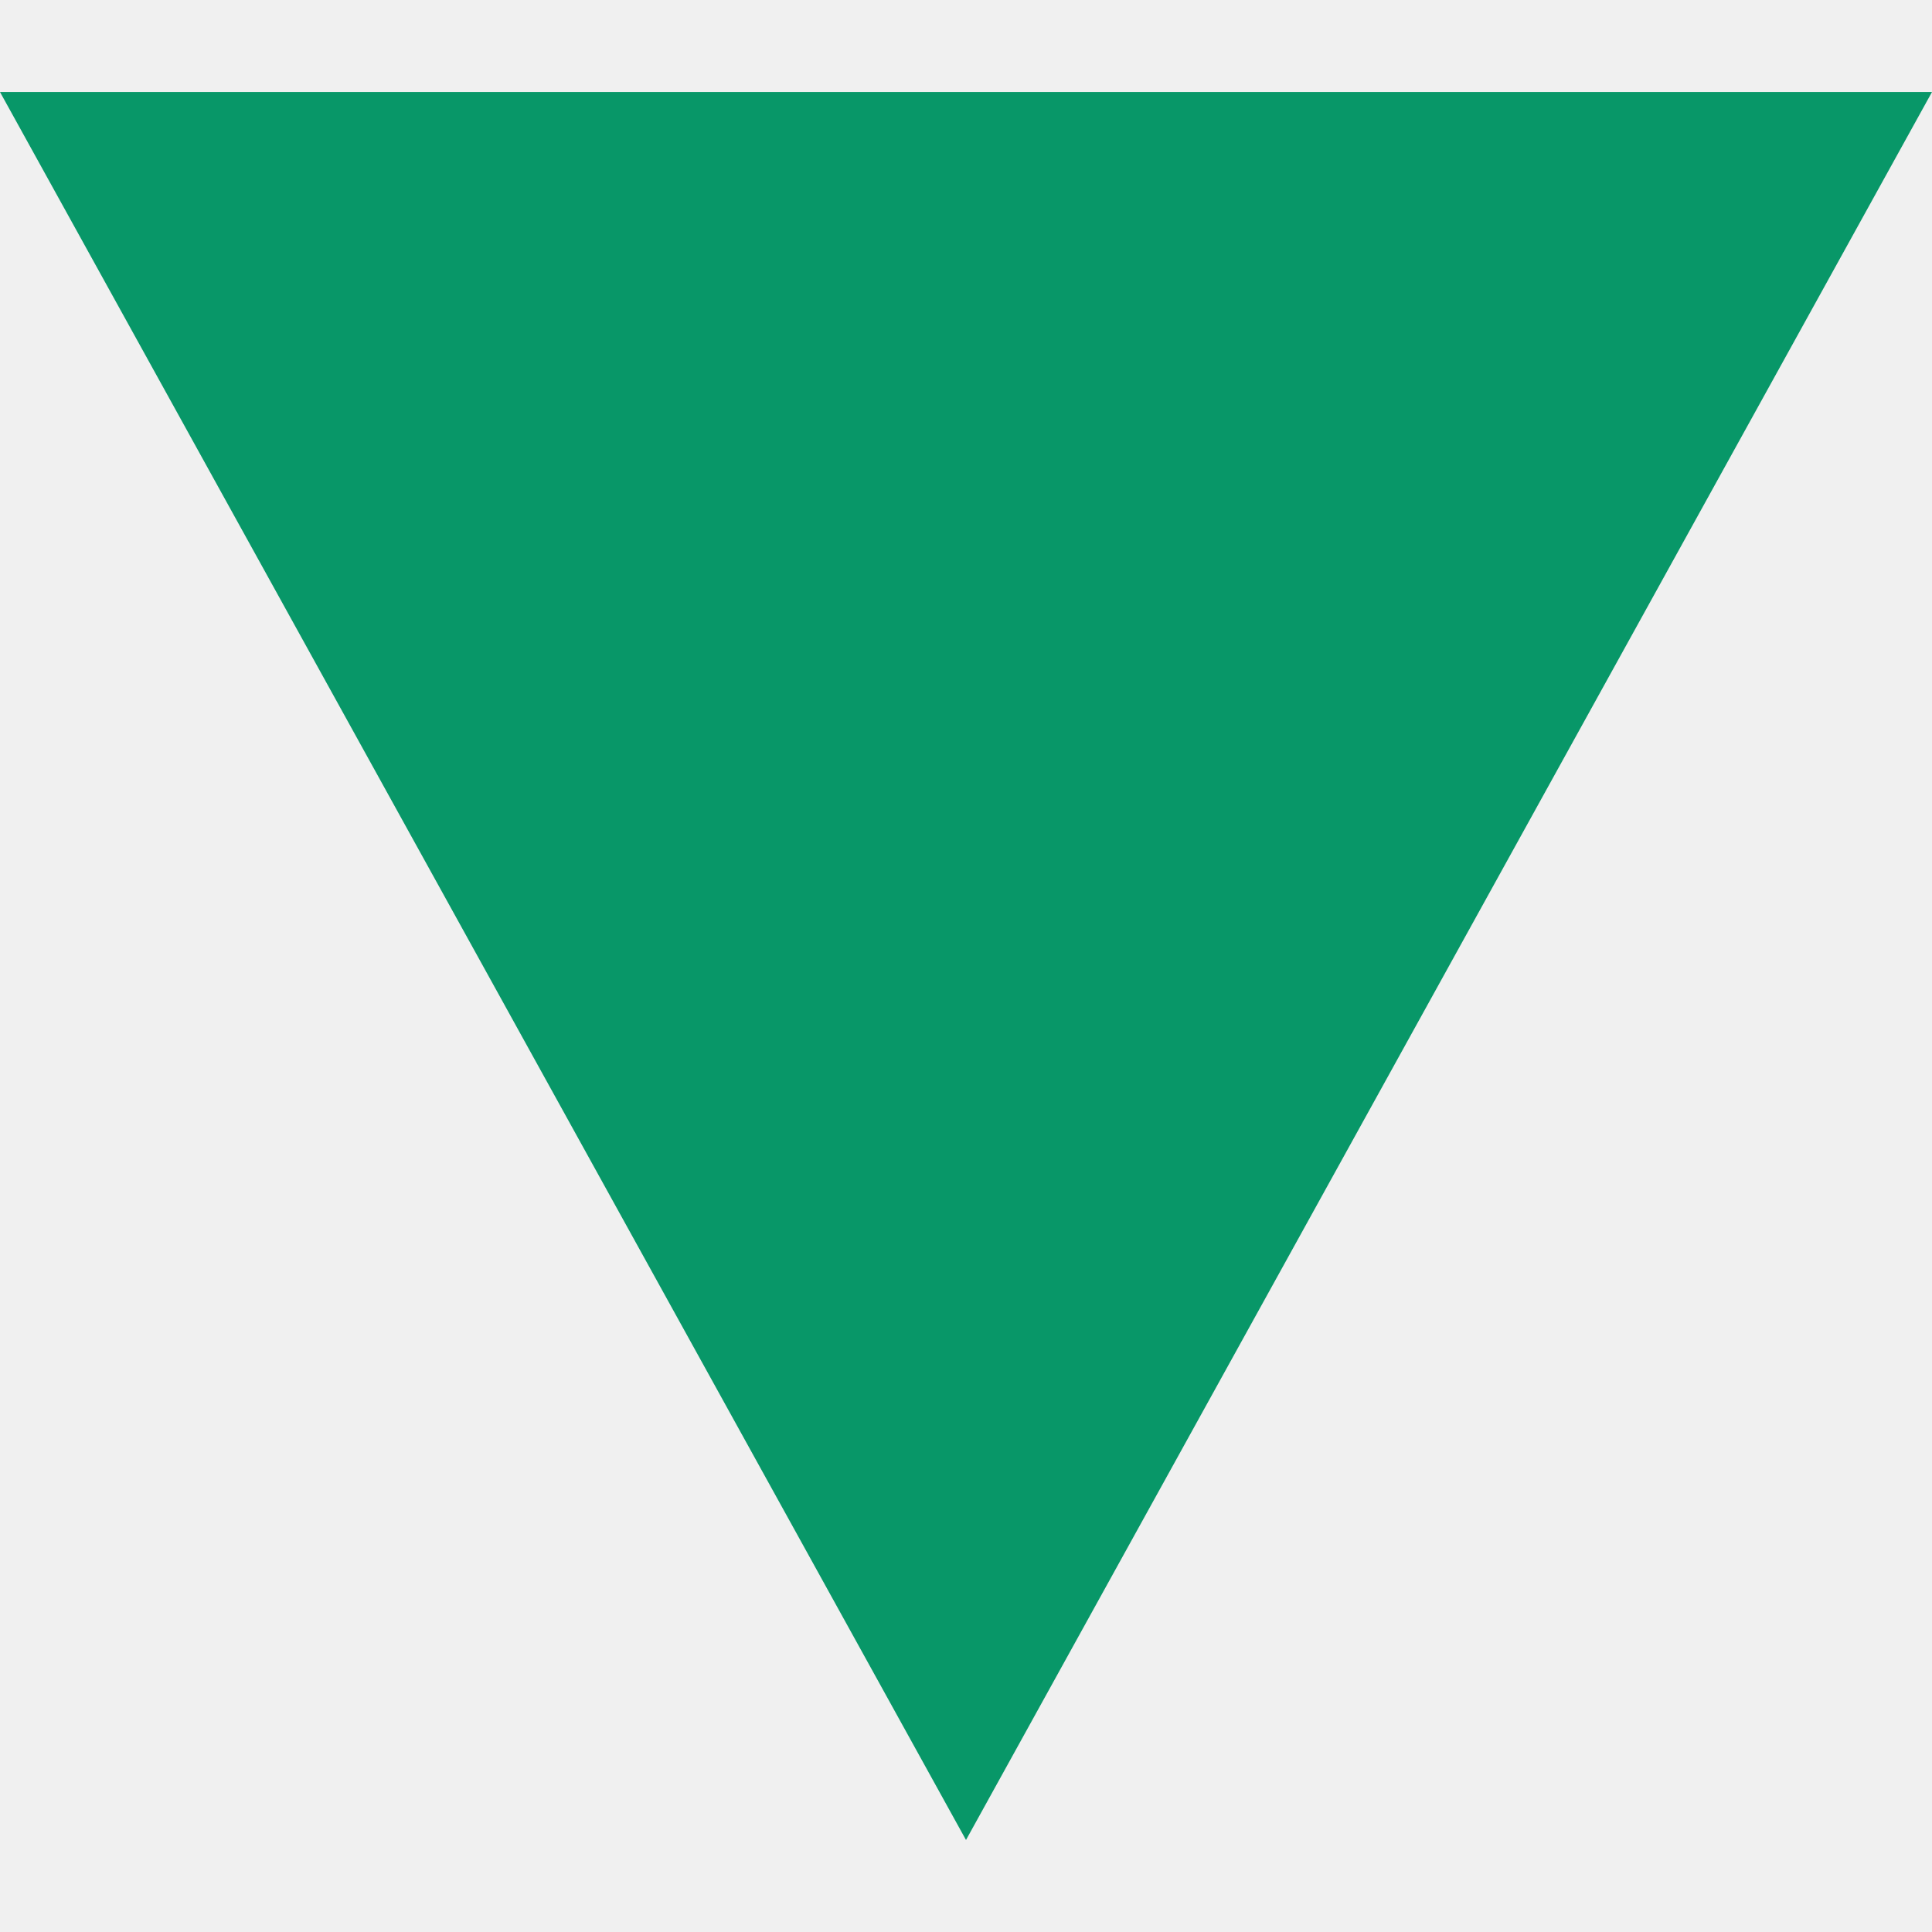
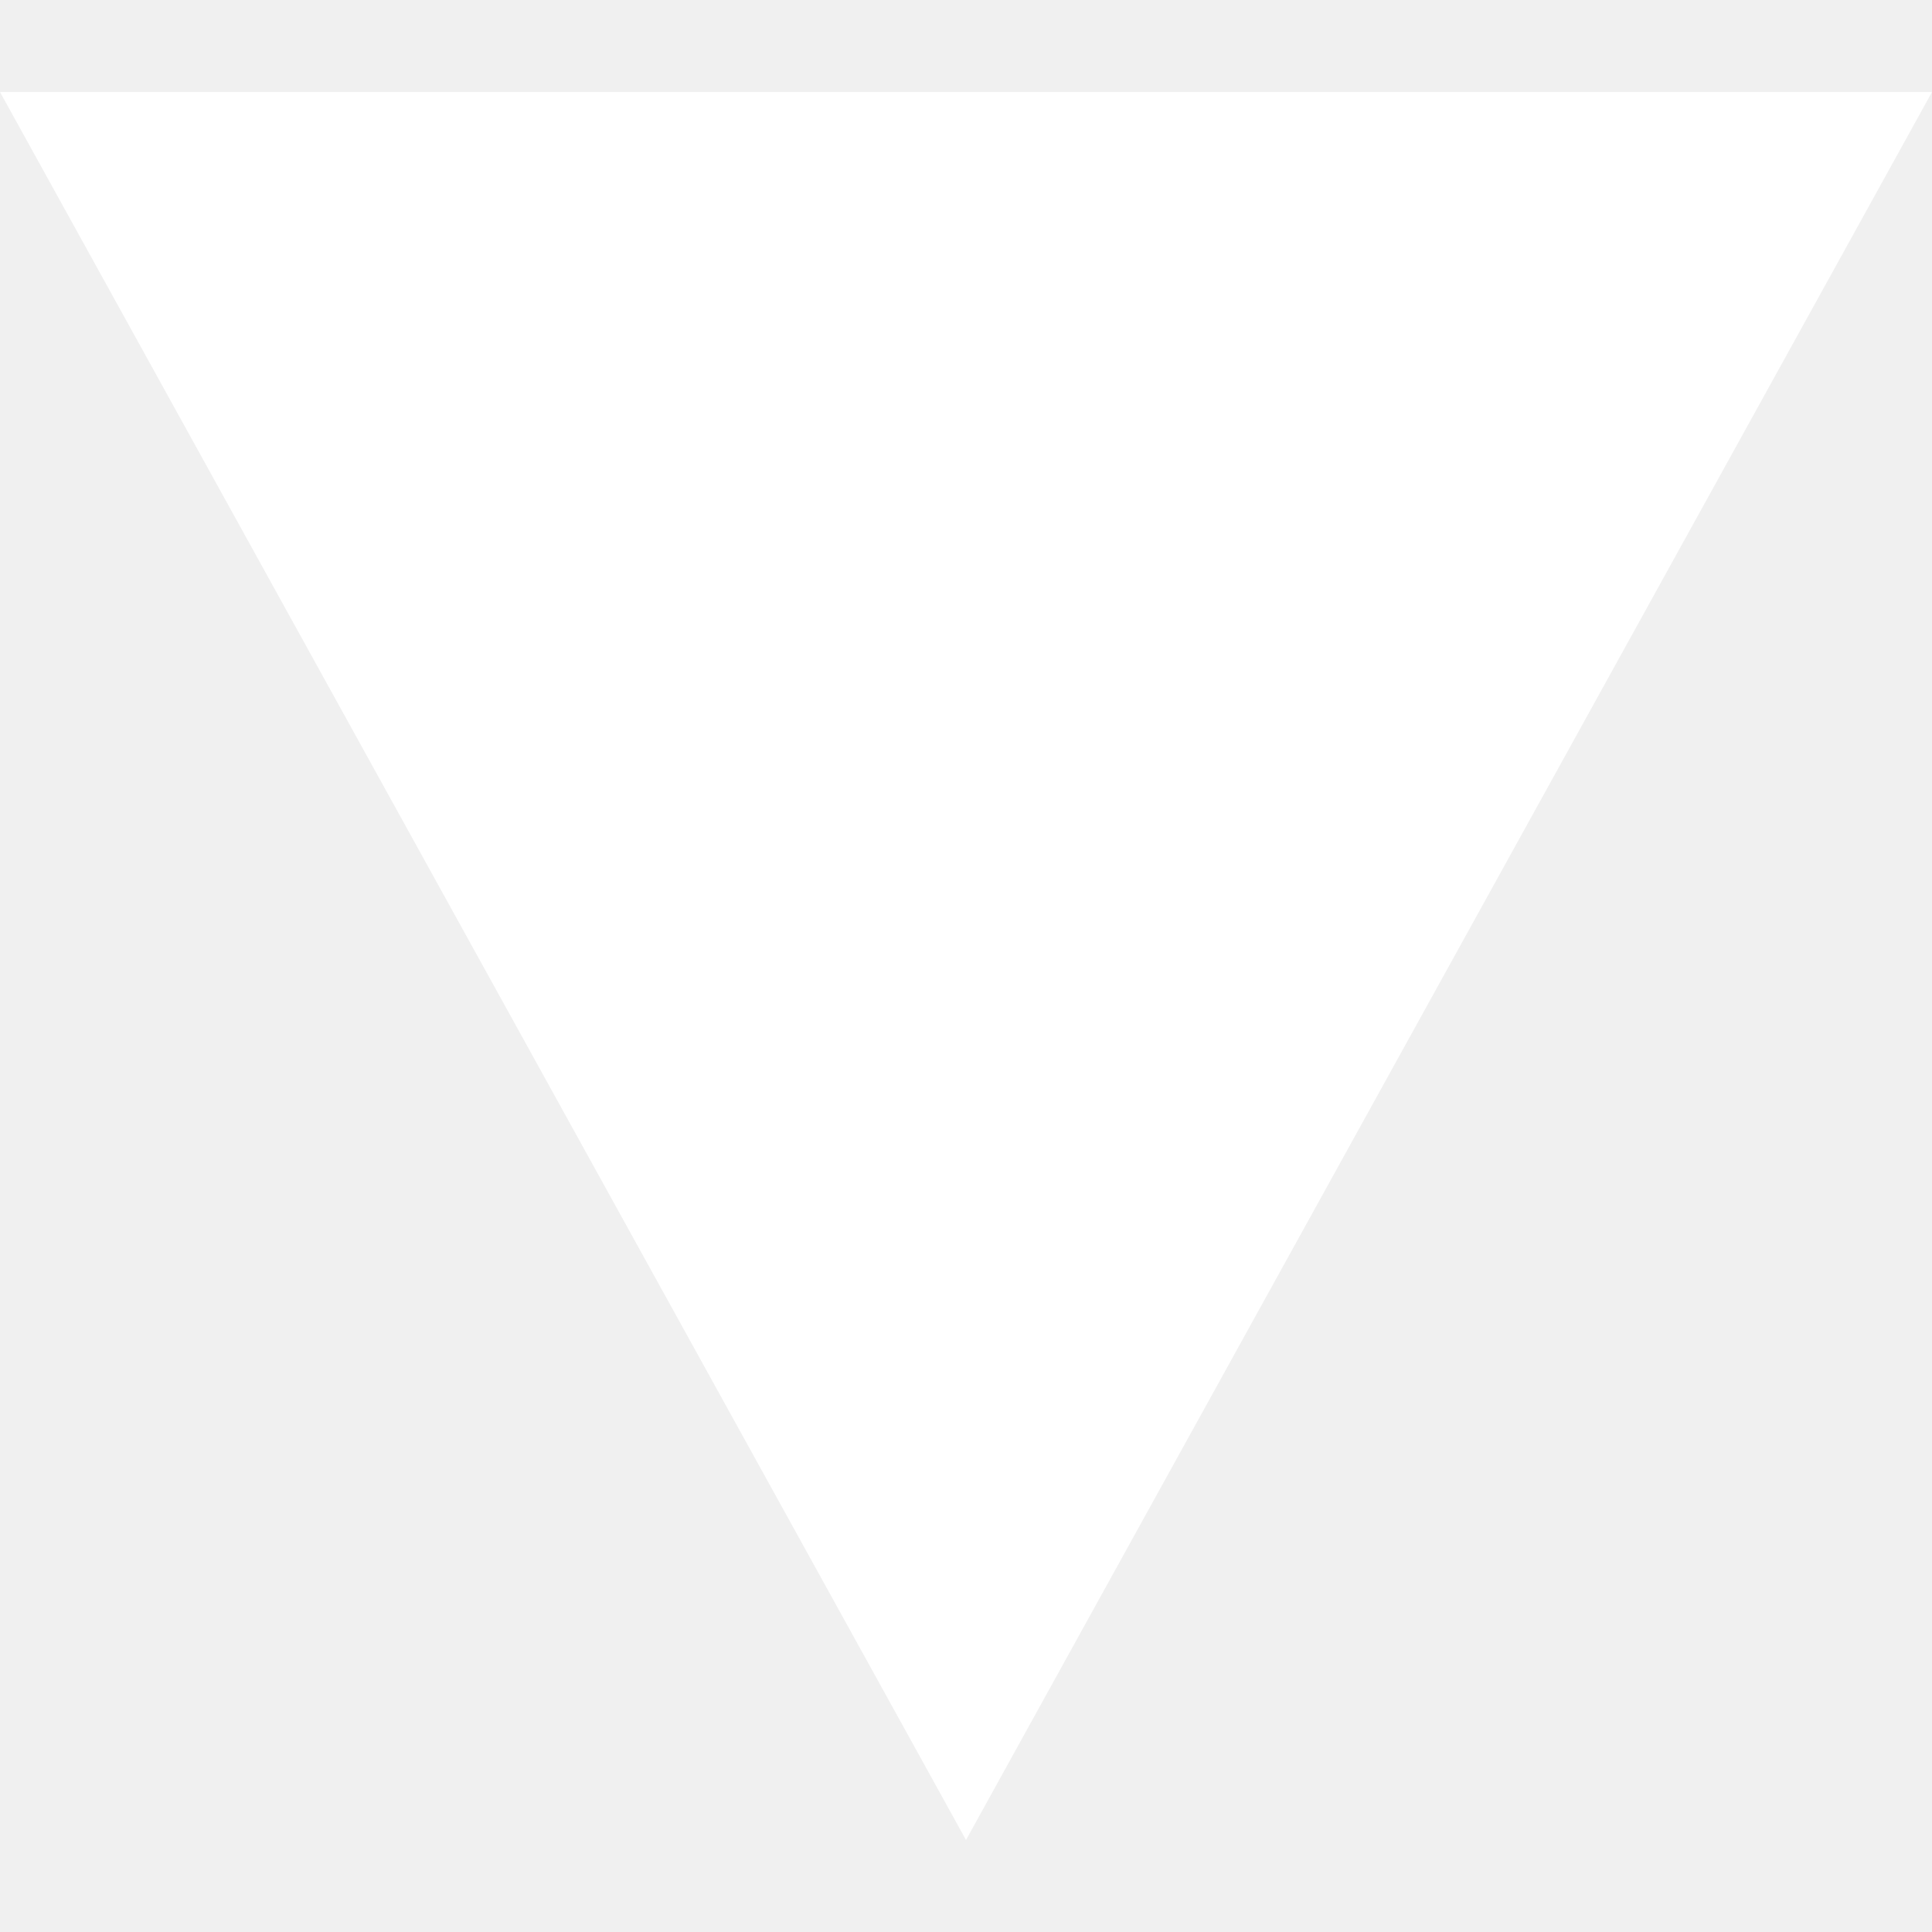
- <svg xmlns="http://www.w3.org/2000/svg" width="8" height="8" viewBox="0 0 12 10.857">
-   <path id="Polygon_9" data-name="Polygon 9" d="M6,0l6,10.857H0Z" transform="translate(12 10.857) rotate(180)" fill="#089768" />
+ <svg xmlns="http://www.w3.org/2000/svg" width="12" height="12" viewBox="0 0 12 10.857">
+   <path id="Polygon_9" data-name="Polygon 9" d="M6,0l6,10.857H0Z" transform="translate(12 10.857) rotate(180)" fill="#ffffff" />
</svg>
